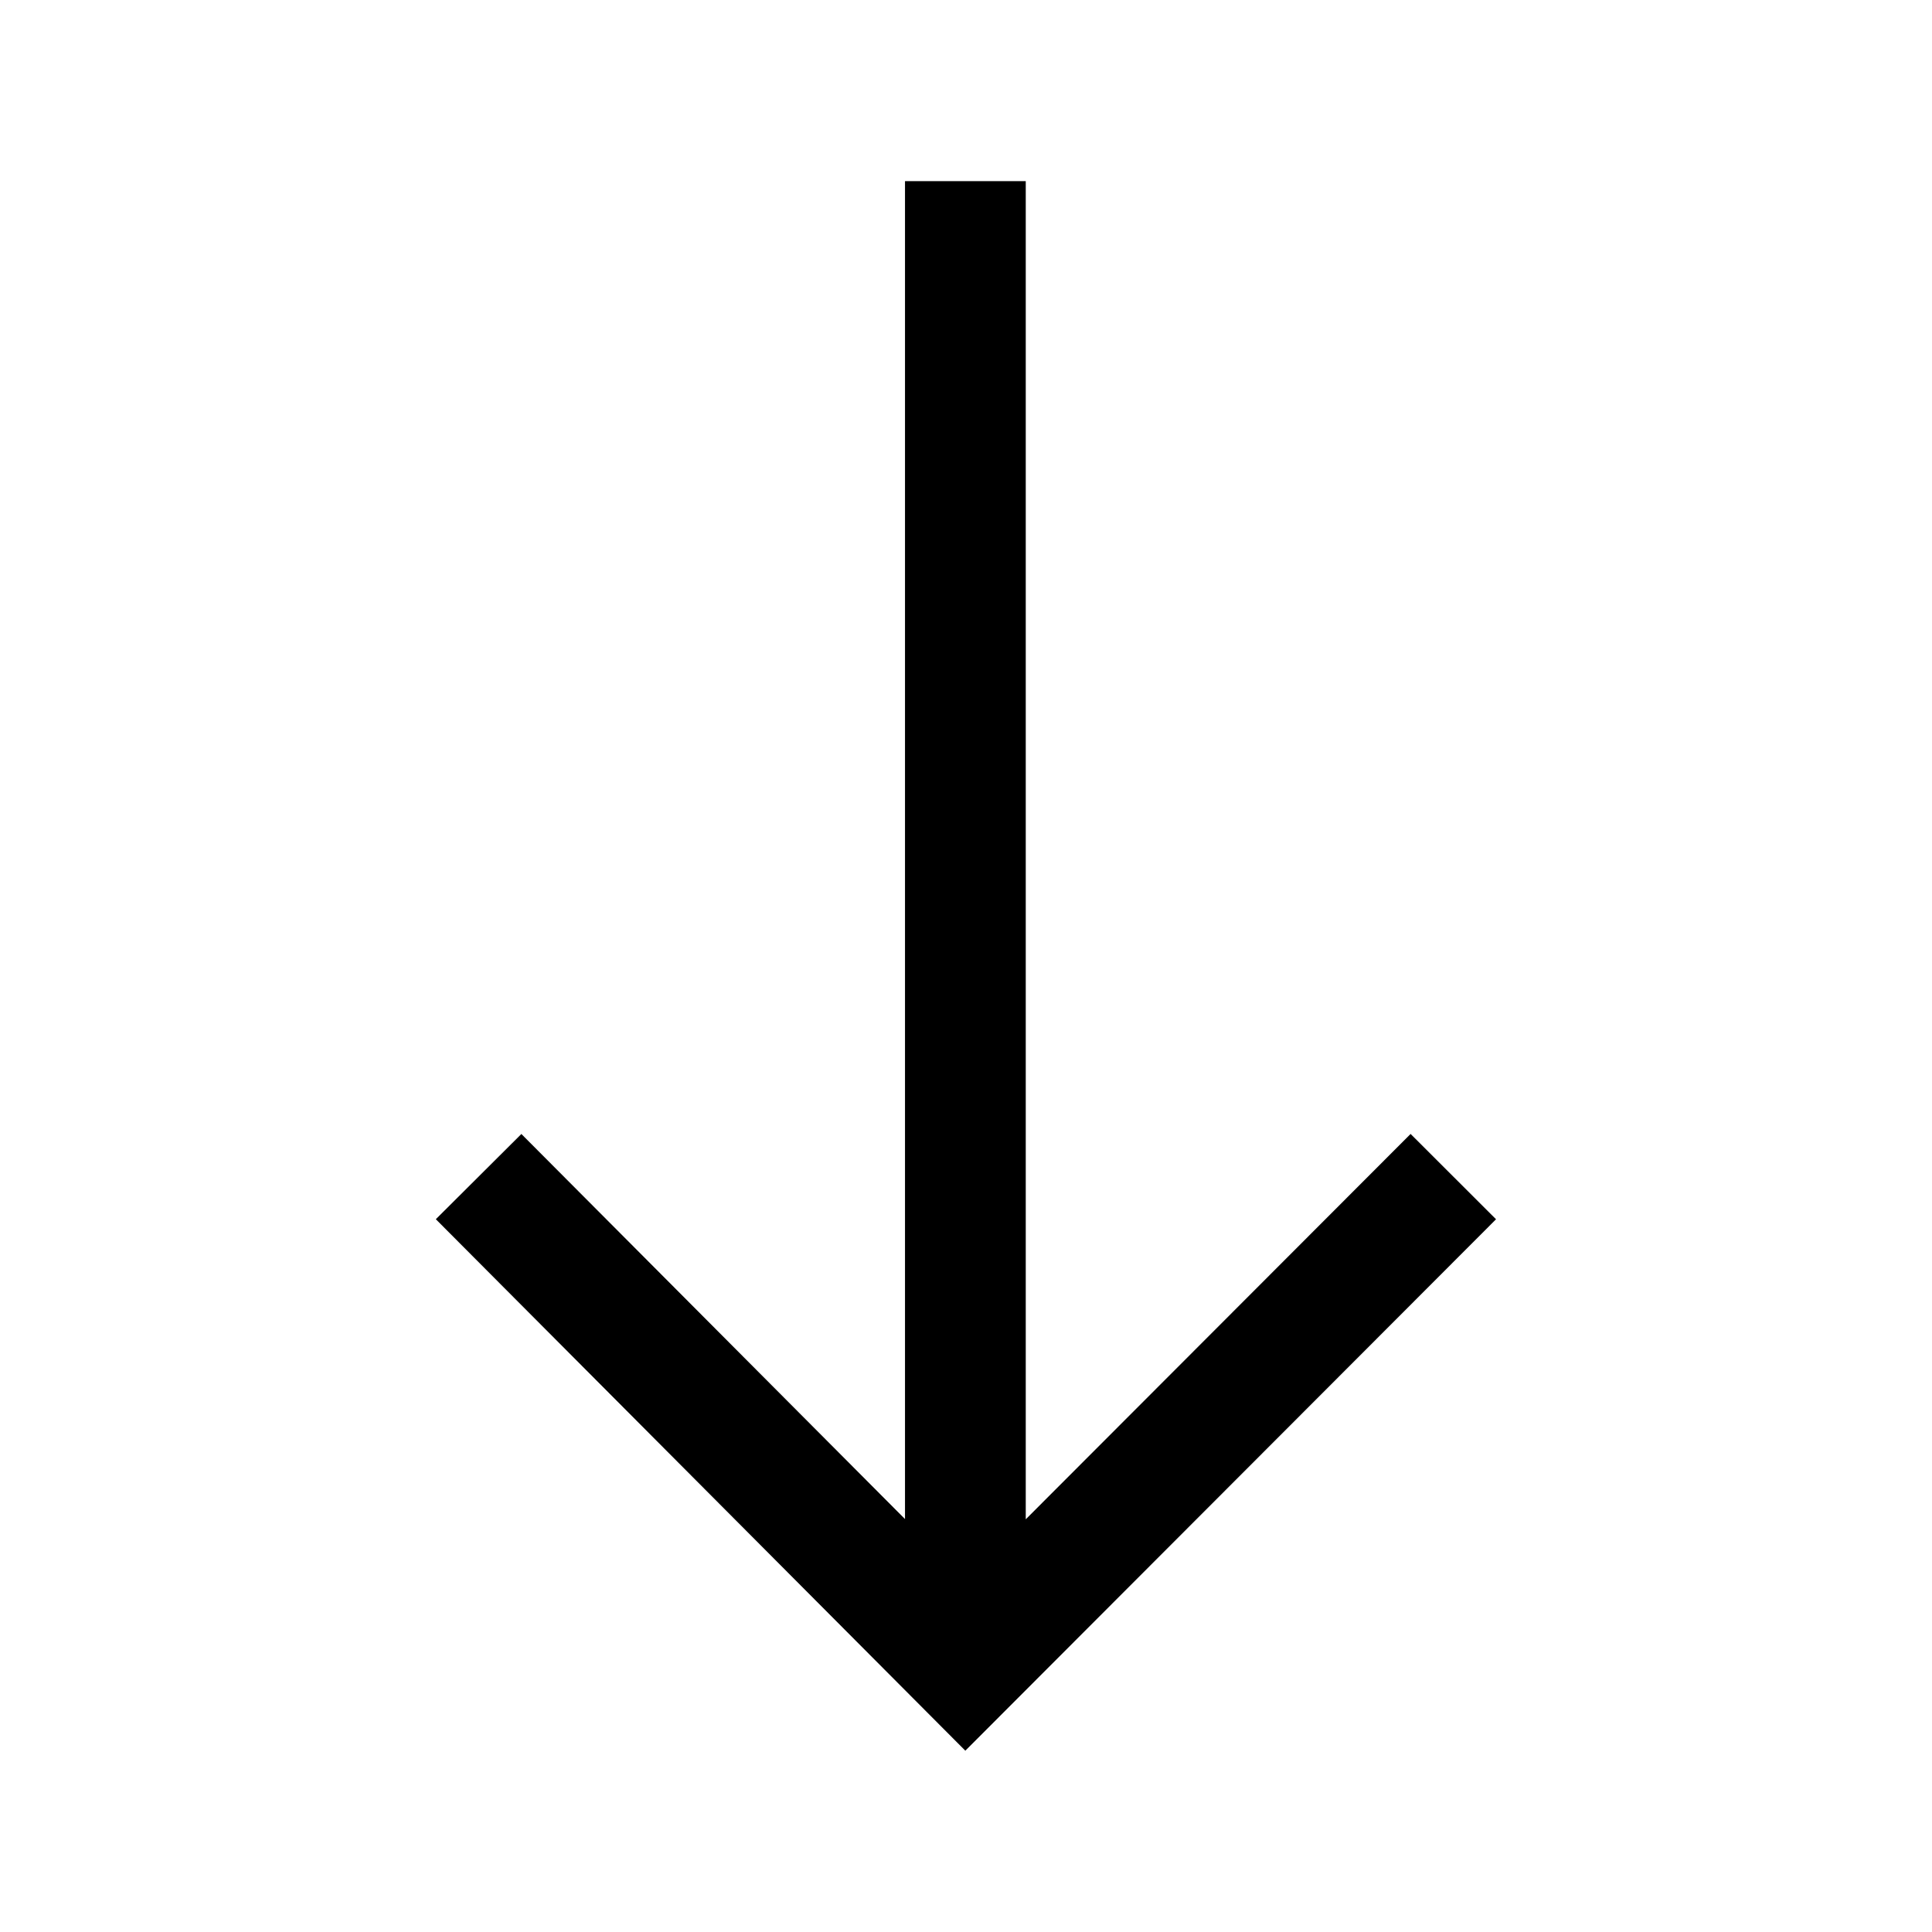
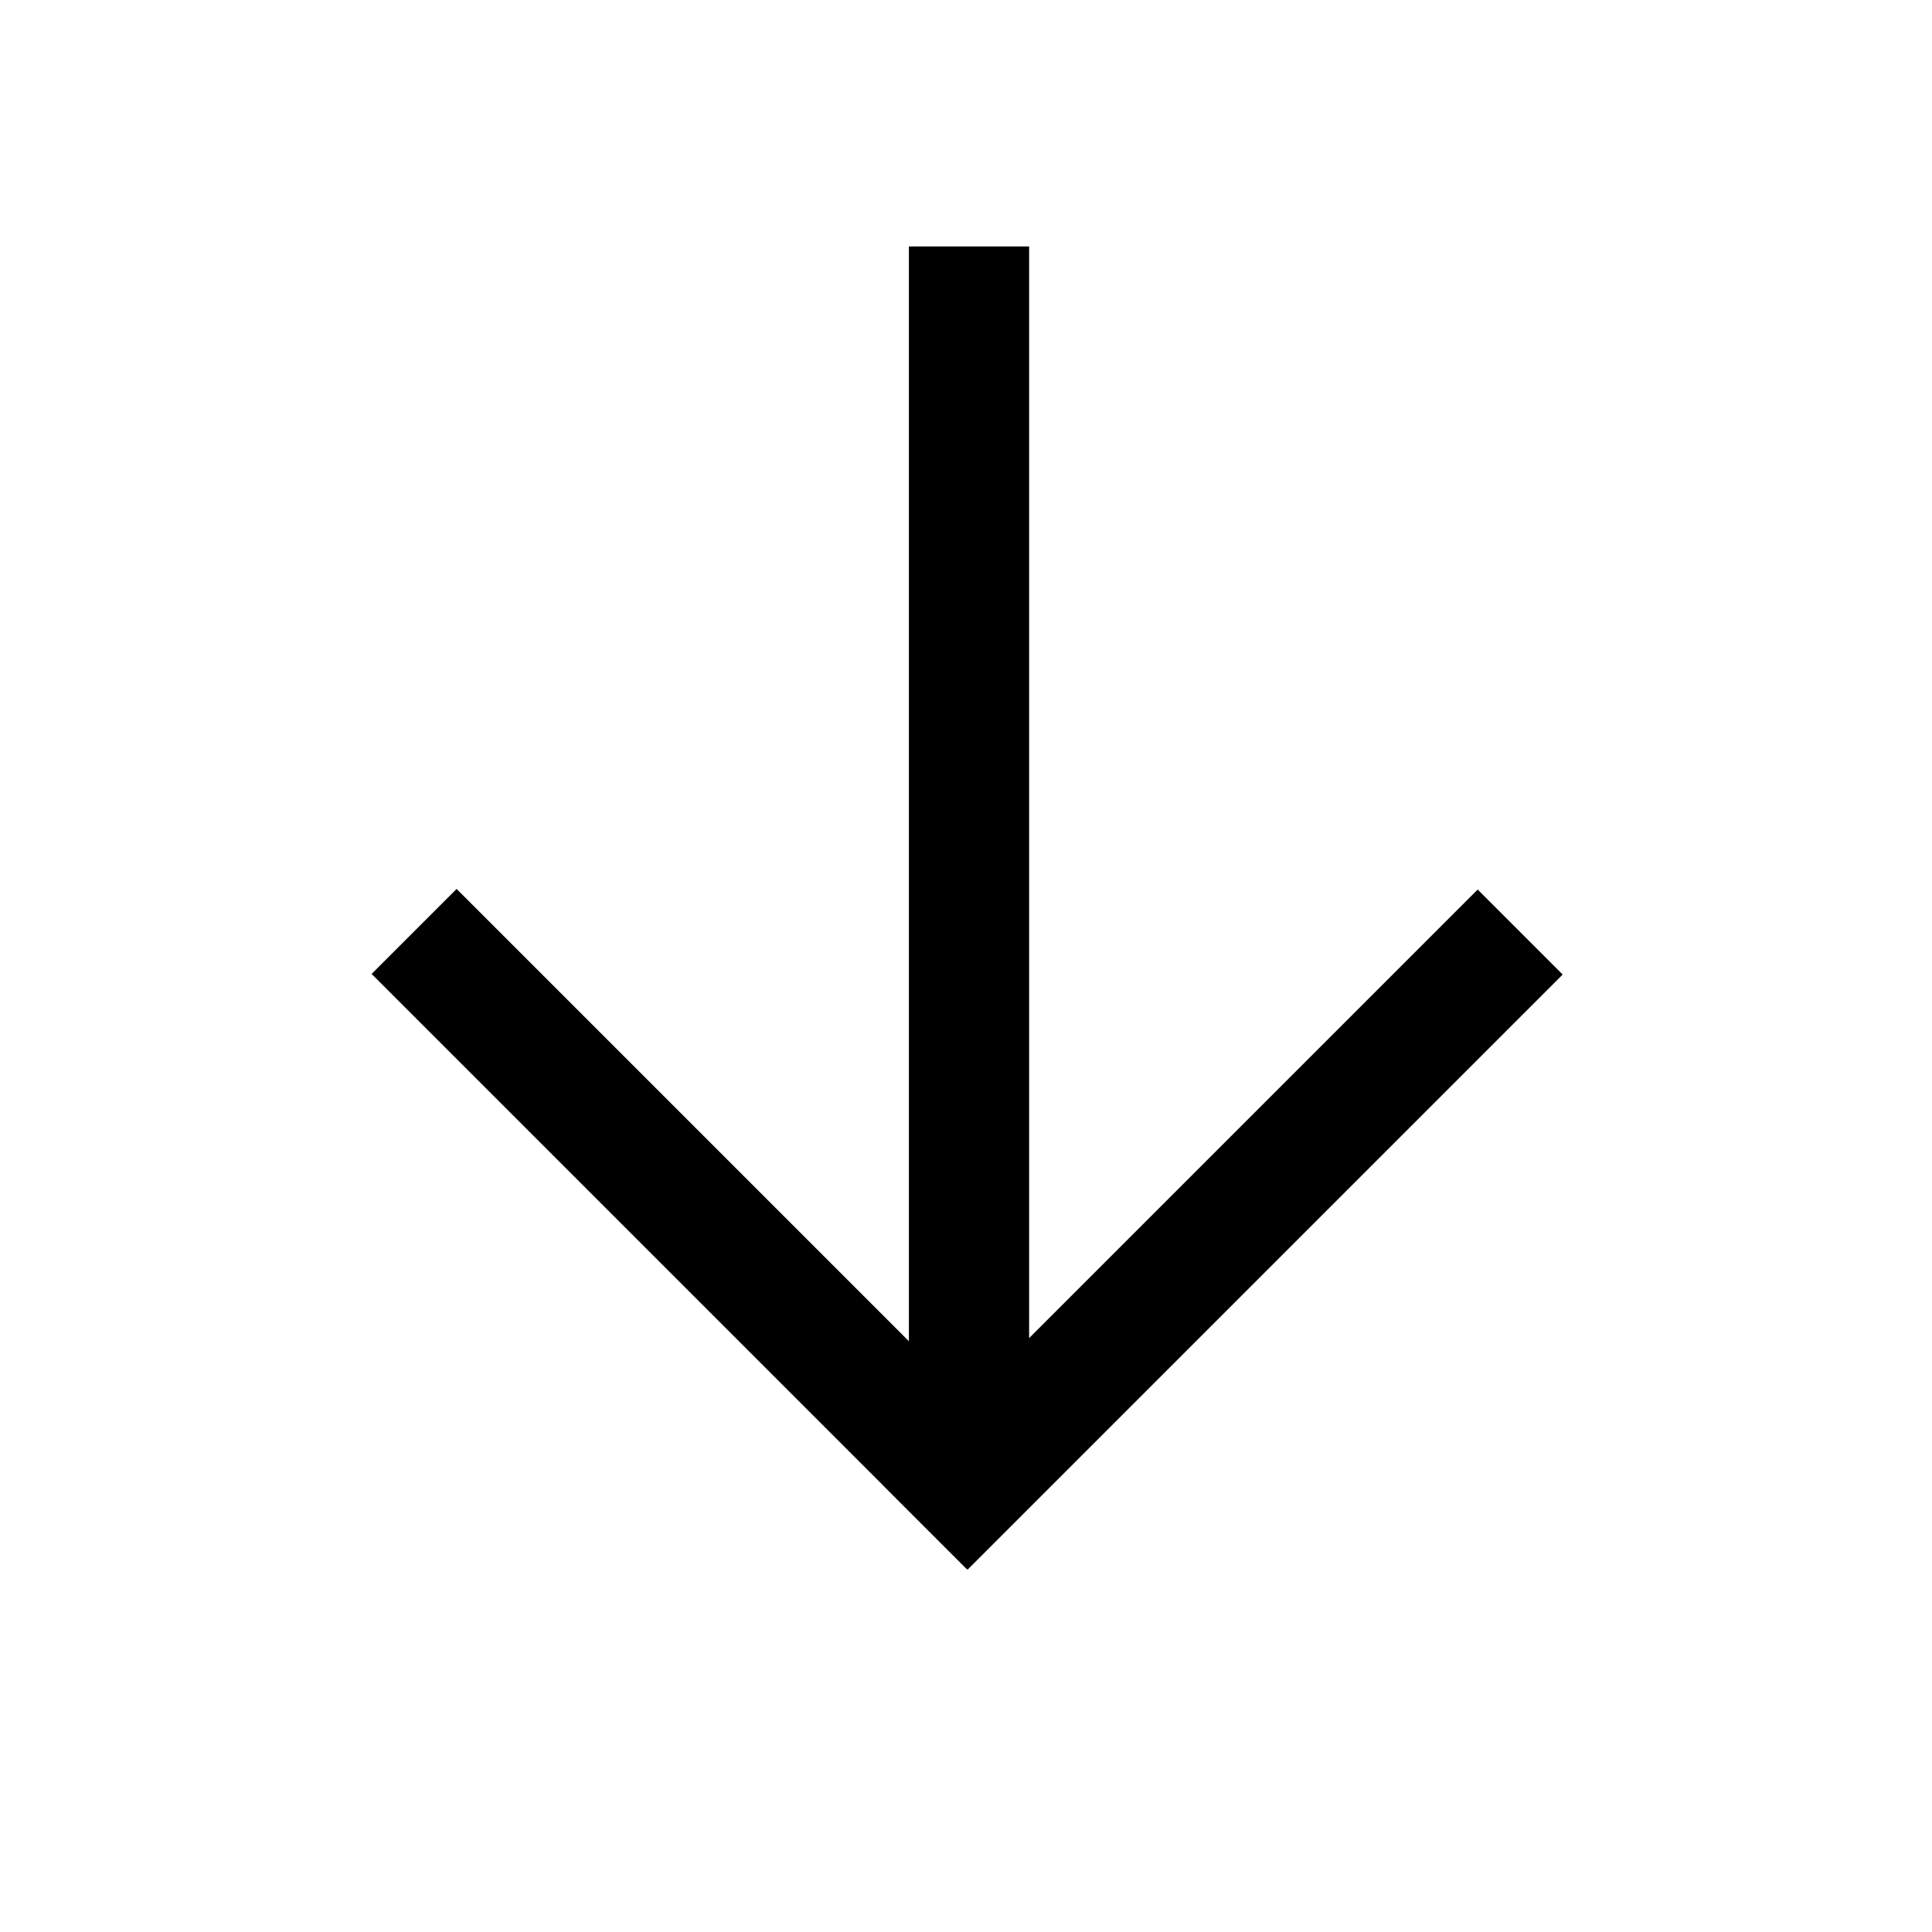
- <svg xmlns="http://www.w3.org/2000/svg" width="1024" height="1024" viewBox="0 0 1024 1024">
-   <path d="M543.67 96l-.001 709.265 203.975-204.252 45.286 45.224-281.287 281.67L231 646.21l45.34-45.17 203.329 204.094V96h64z" fill="currentColor" />
+ <svg xmlns="http://www.w3.org/2000/svg" viewBox="0 0 1024 1024" width="30" fill="currentColor">
+   <path d="M828.248 516.524l-315.42 315.42-45.05-45.05 315.42-315.42z" />
+   <path d="M242.013 471.155l315.42 315.42-45.05 45.05-315.42-315.42z" />
+   <path d="M481.732 767.84V130.629h63.722v637.213z" />
</svg>
